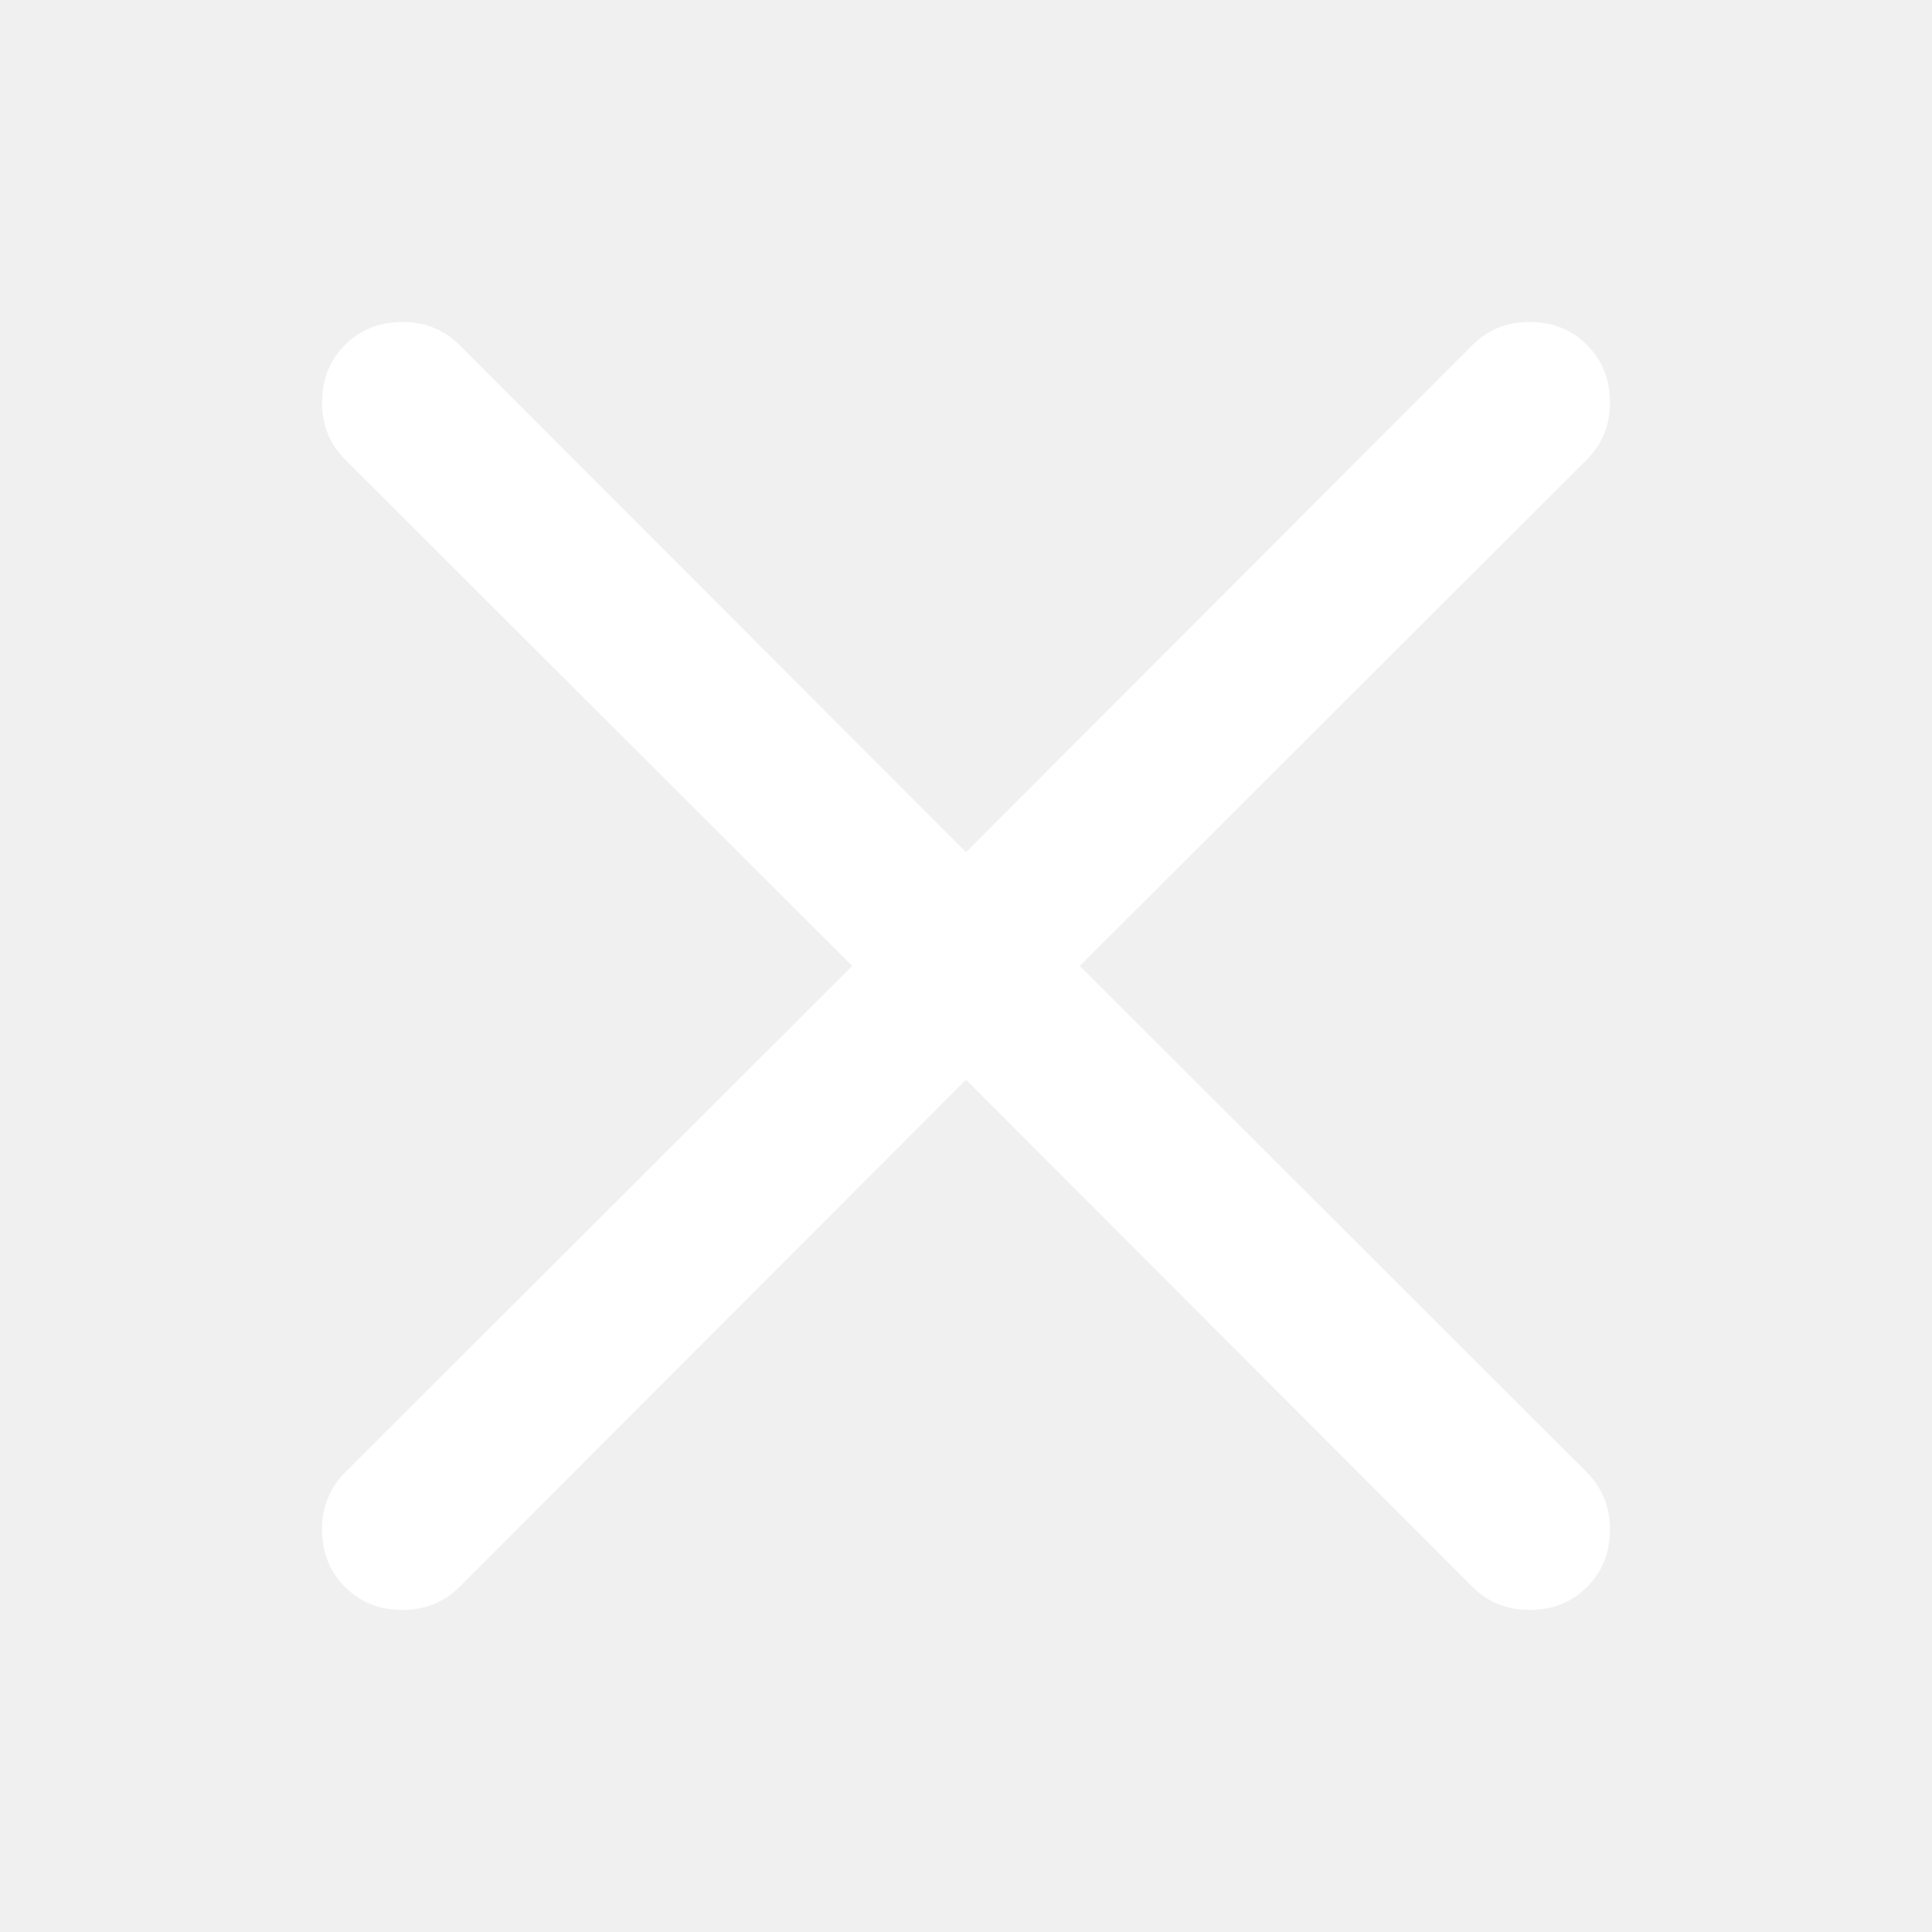
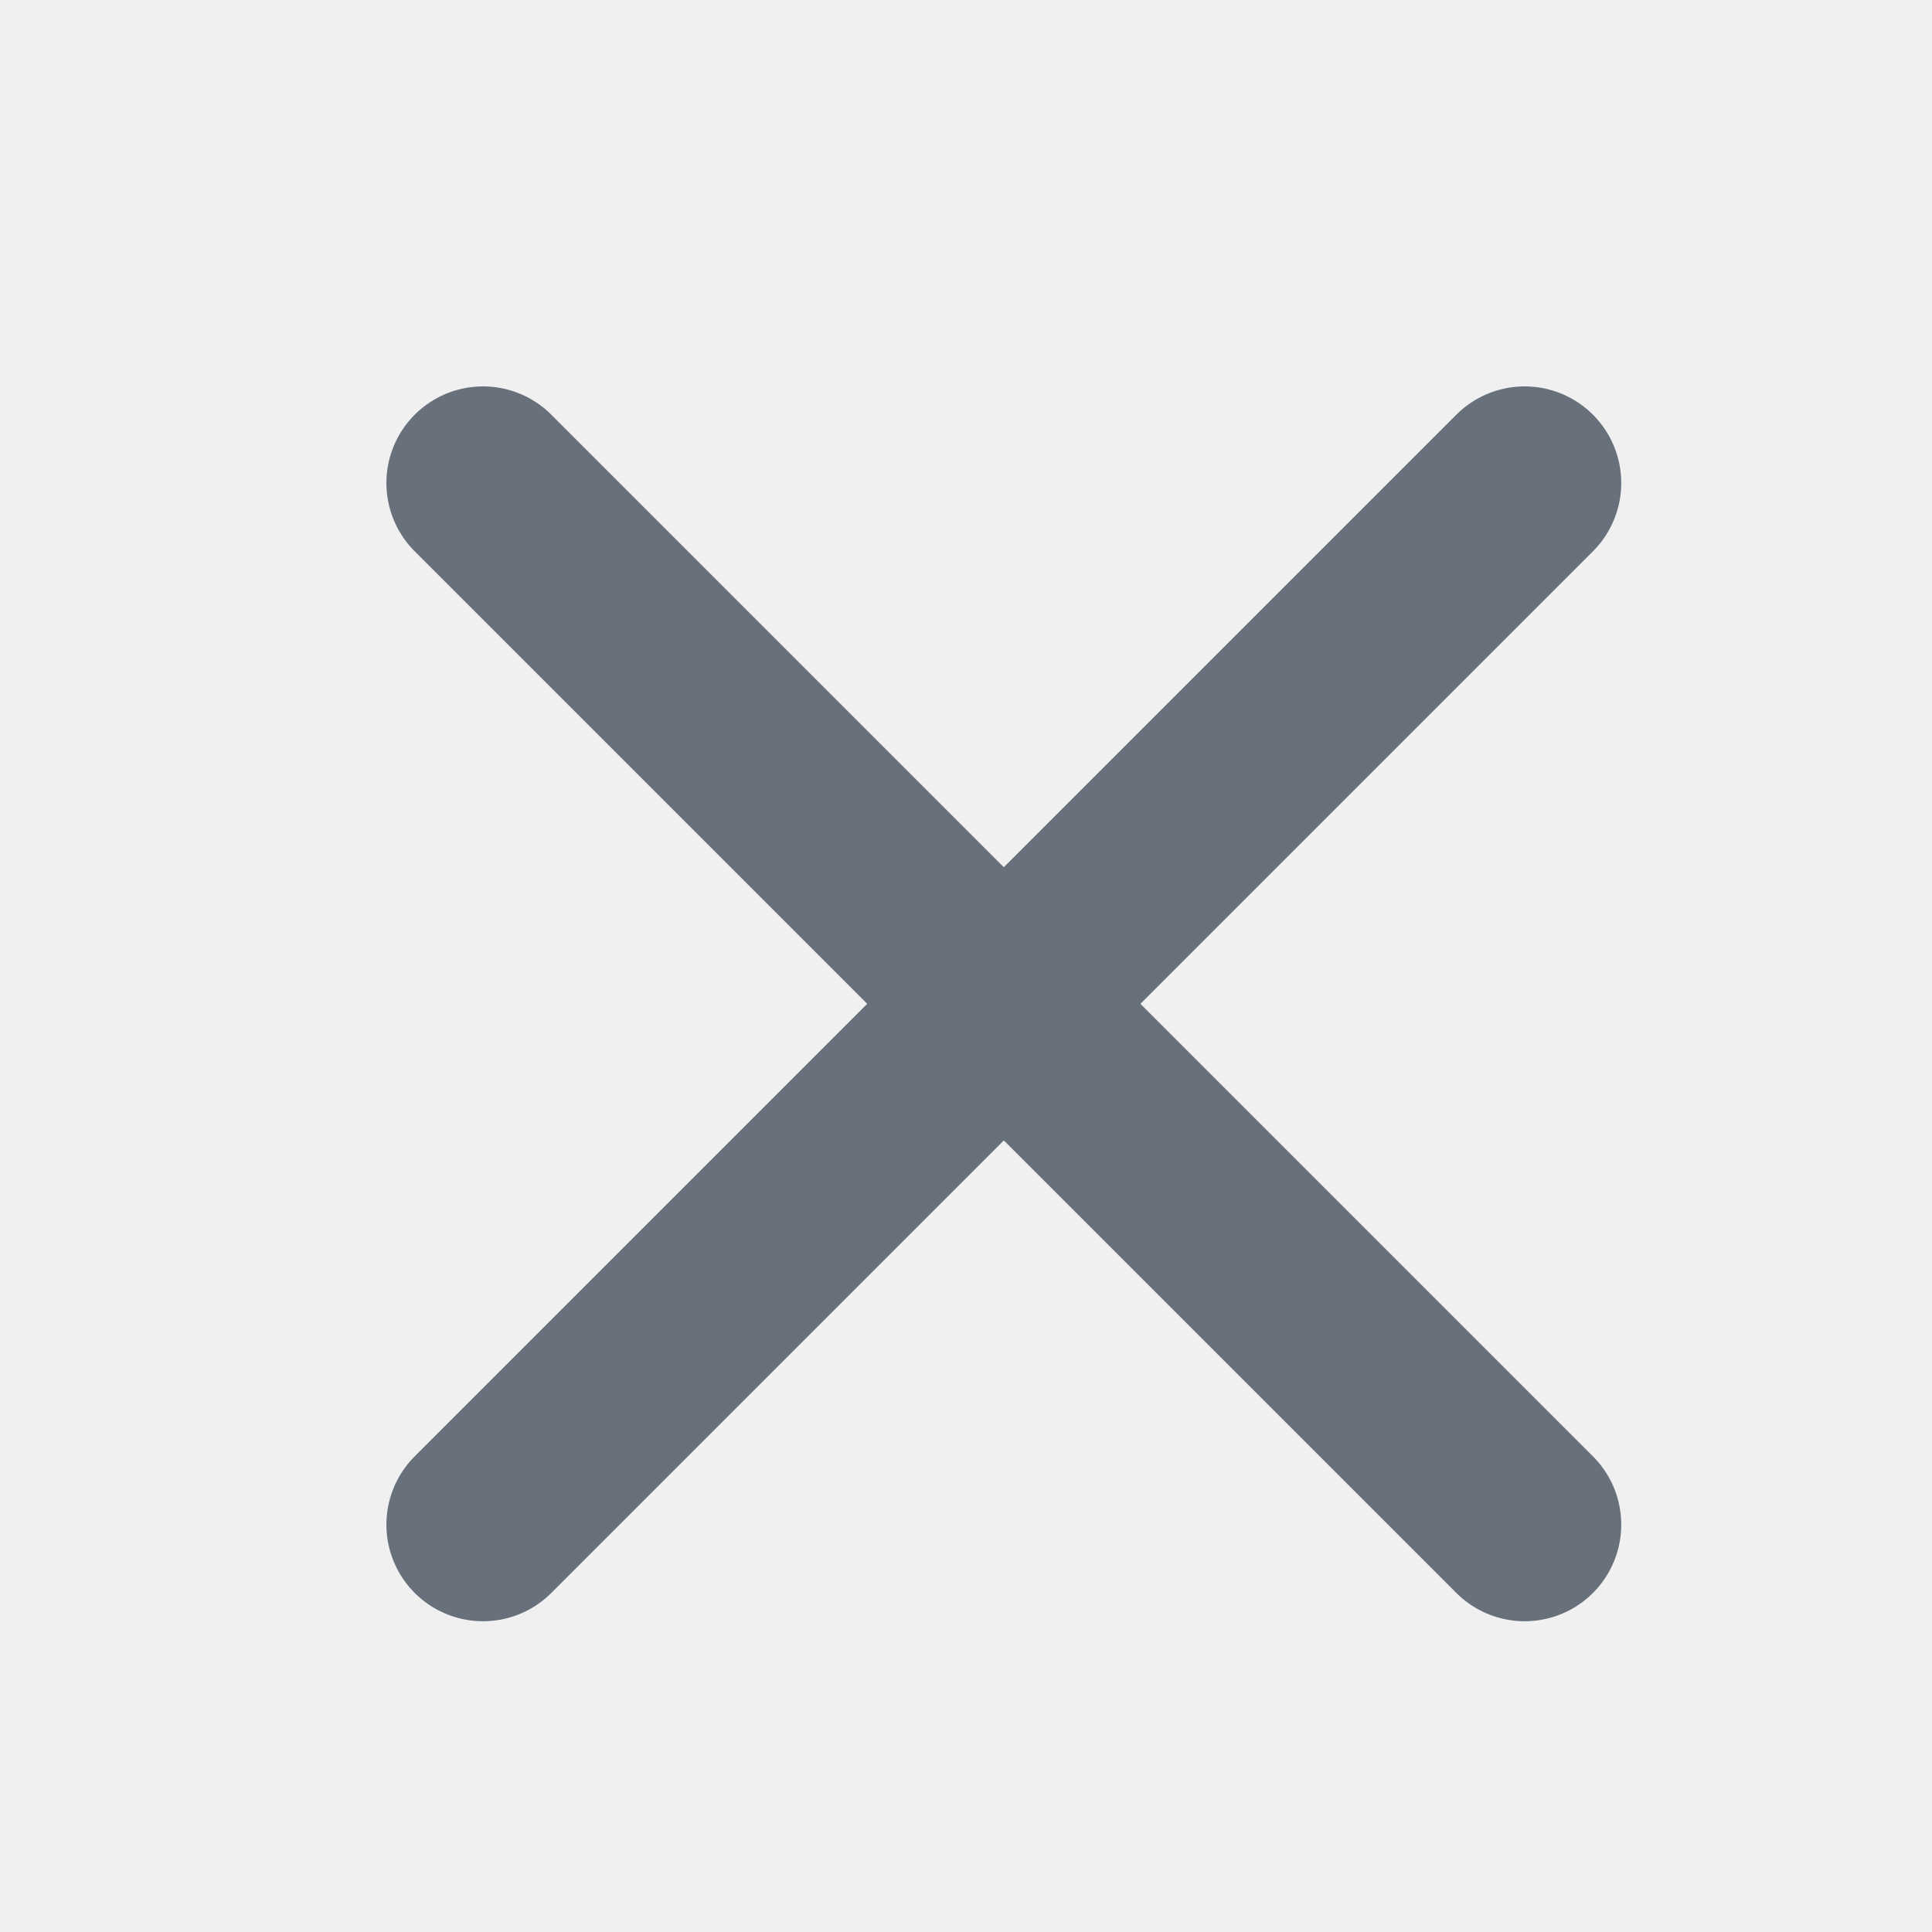
- <svg xmlns="http://www.w3.org/2000/svg" class="svg-icon" style="width: 1em; height: 1em;vertical-align: middle;fill: white;overflow: hidden;" viewBox="0 0 1024 1024" version="1.1">
-   <path d="M810.66 170.66q18.33 0 30.495 12.165t12.165 30.495q0 18.002-12.329 30.331l-268.677 268.329 268.677 268.329q12.329 12.329 12.329 30.331 0 18.33-12.165 30.495t-30.495 12.165q-18.002 0-30.331-12.329l-268.329-268.677-268.329 268.677q-12.329 12.329-30.331 12.329-18.33 0-30.495-12.165t-12.165-30.495q0-18.002 12.329-30.331l268.677-268.329-268.677-268.329q-12.329-12.329-12.329-30.331 0-18.33 12.165-30.495t30.495-12.165q18.002 0 30.331 12.329l268.329 268.677 268.329-268.677q12.329-12.329 30.331-12.329z" />
+ <svg xmlns="http://www.w3.org/2000/svg" width="20" height="20" viewBox="0 0 20 20" fill="none">
+   <path d="M15.783 15.783L5 5" stroke="#67707B" stroke-width="2" stroke-linecap="round" />
+   <path d="M5 15.783L15.783 5" stroke="#67707B" stroke-width="2" stroke-linecap="round" />
</svg>
